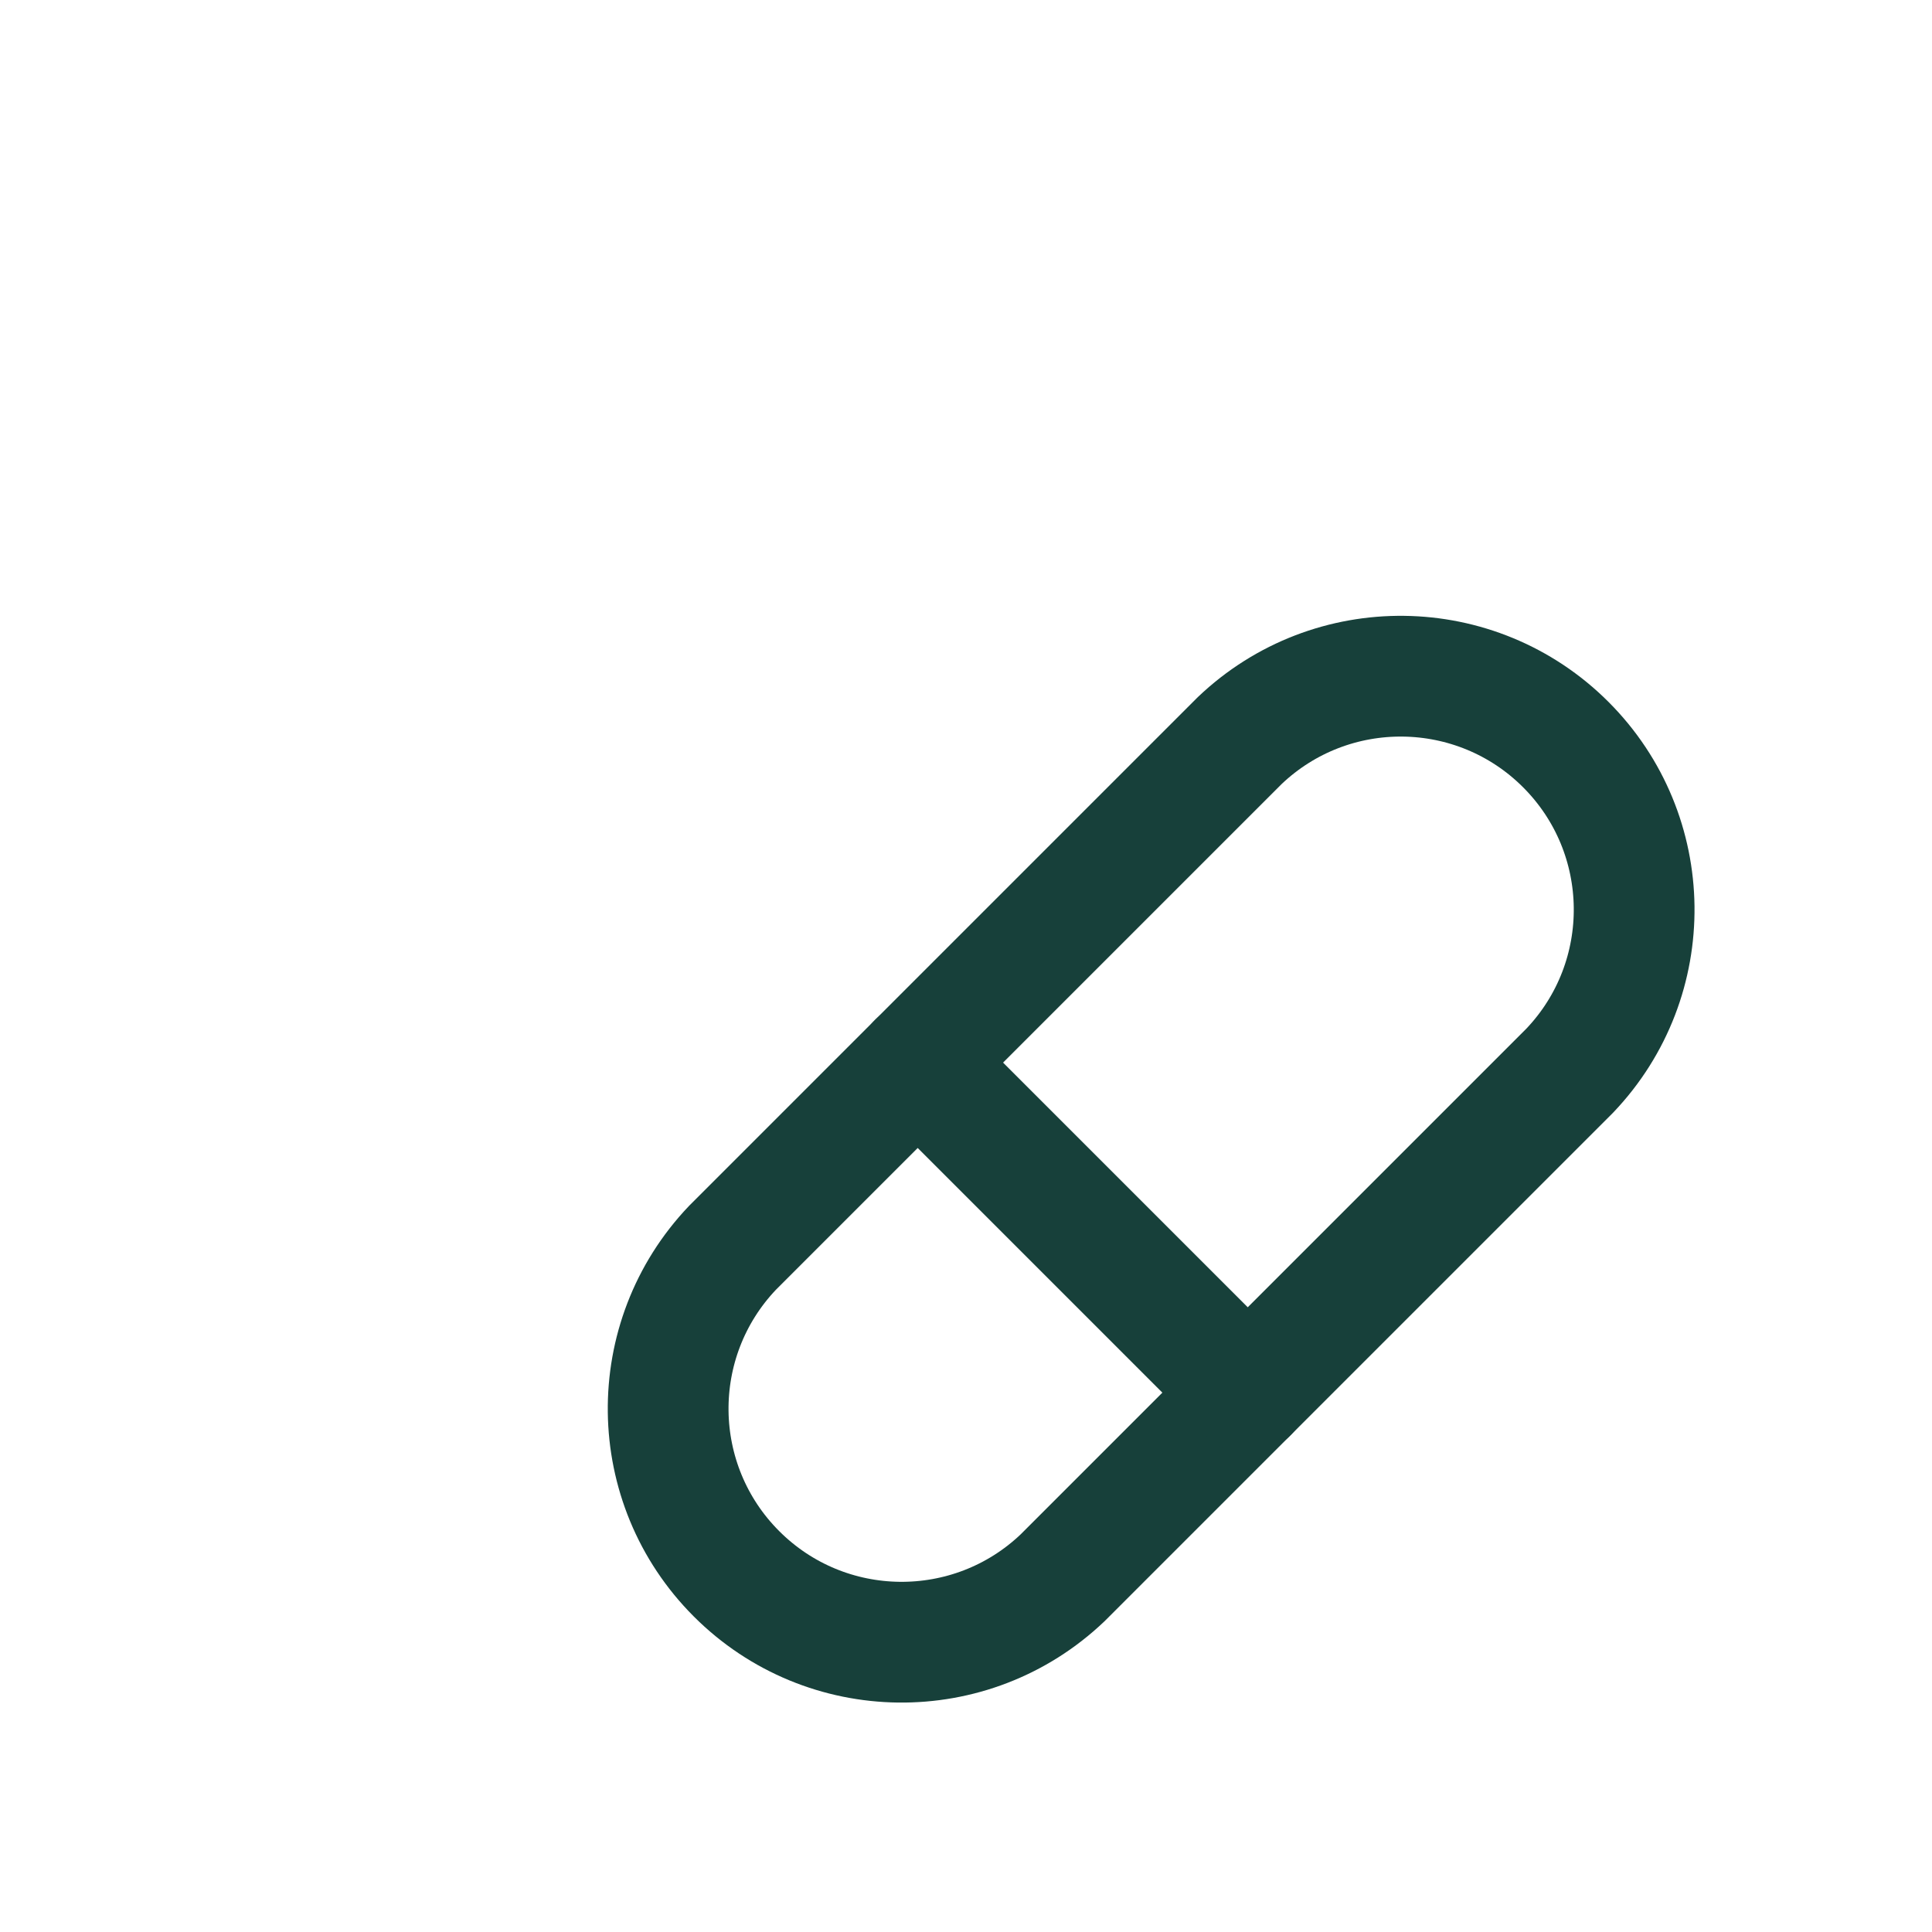
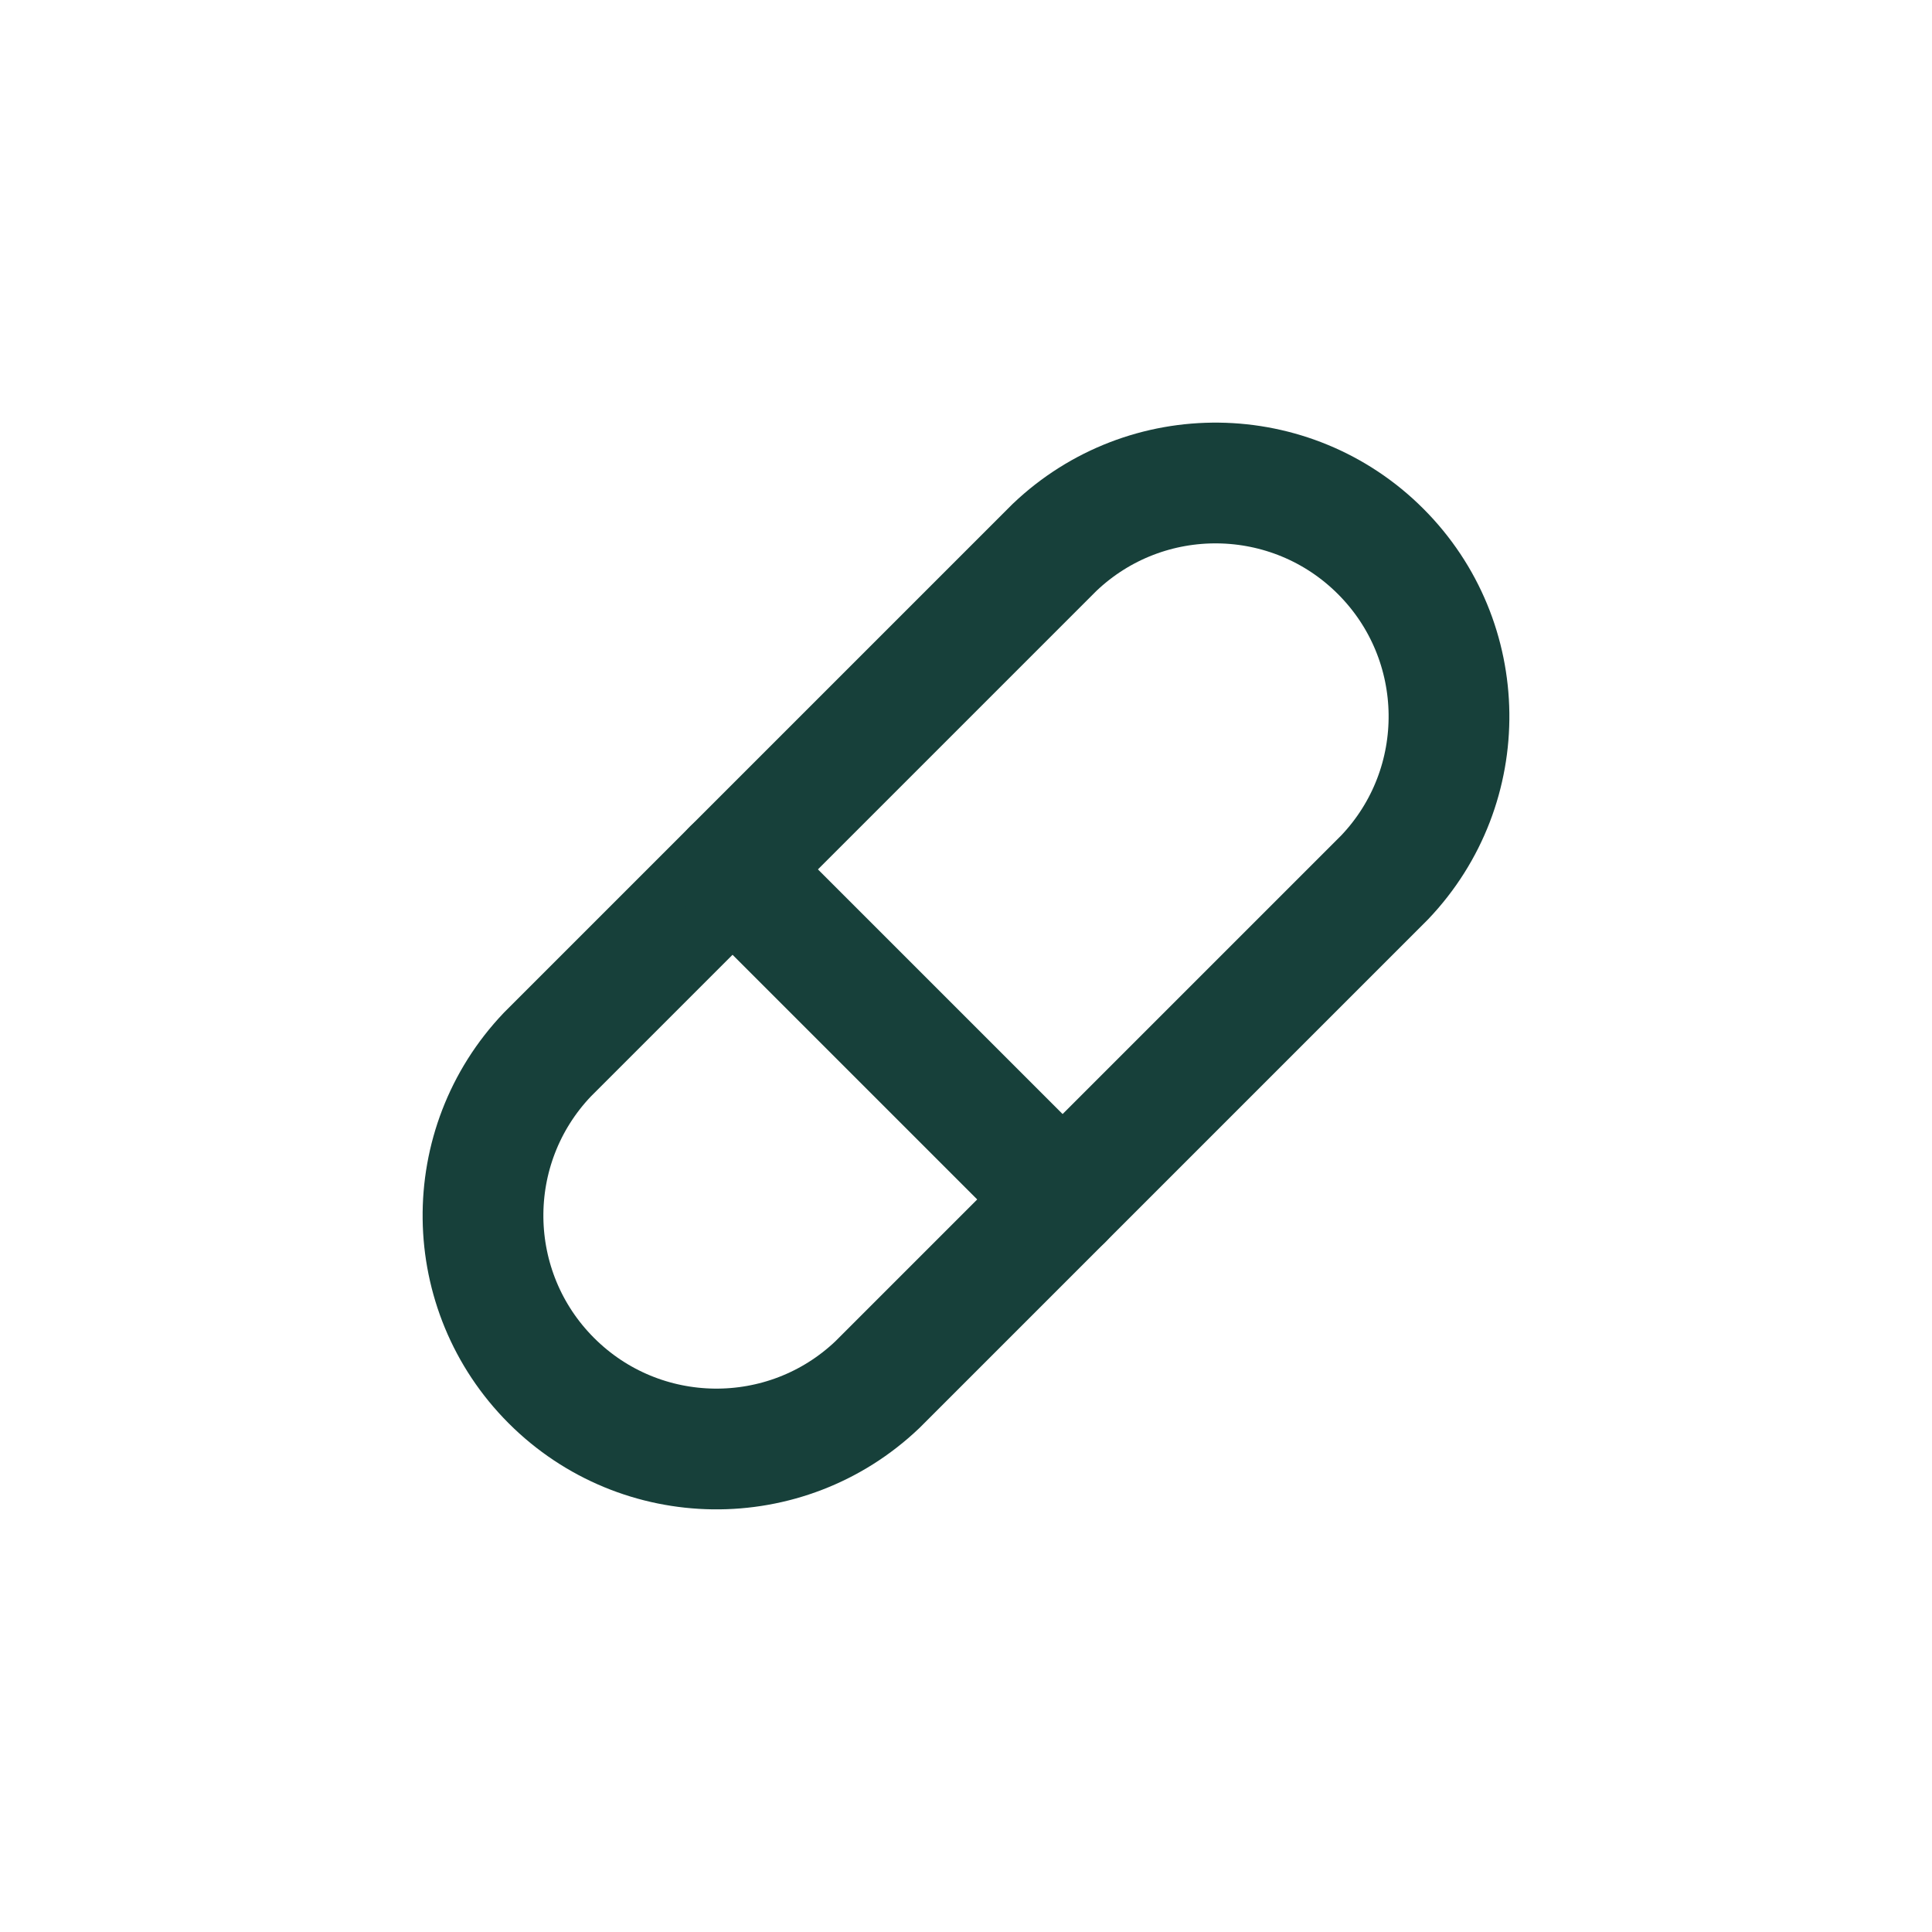
<svg xmlns="http://www.w3.org/2000/svg" width="24" height="24" viewBox="0 0 24 24" fill="none" stroke="#17403A" stroke-width="1.5" stroke-linecap="round" stroke-linejoin="round">
-   <path d="M9.1 15.5l6.3-6.3a2.9 2.9 0 0 1 4.1 4.1l-6.3 6.3a2.9 2.9 0 0 1-4.1-4.1z" />
-   <path d="M11.4 13.2l4.1 4.1" />
+   <g transform="translate(-2.3 -2.4)">
+     <path d="M9.1 15.5l6.3-6.3a2.9 2.9 0 0 1 4.1 4.1l-6.3 6.3a2.9 2.9 0 0 1-4.1-4.1z" />
+     <path d="M11.4 13.2l4.1 4.1" />
+   </g>
</svg>
